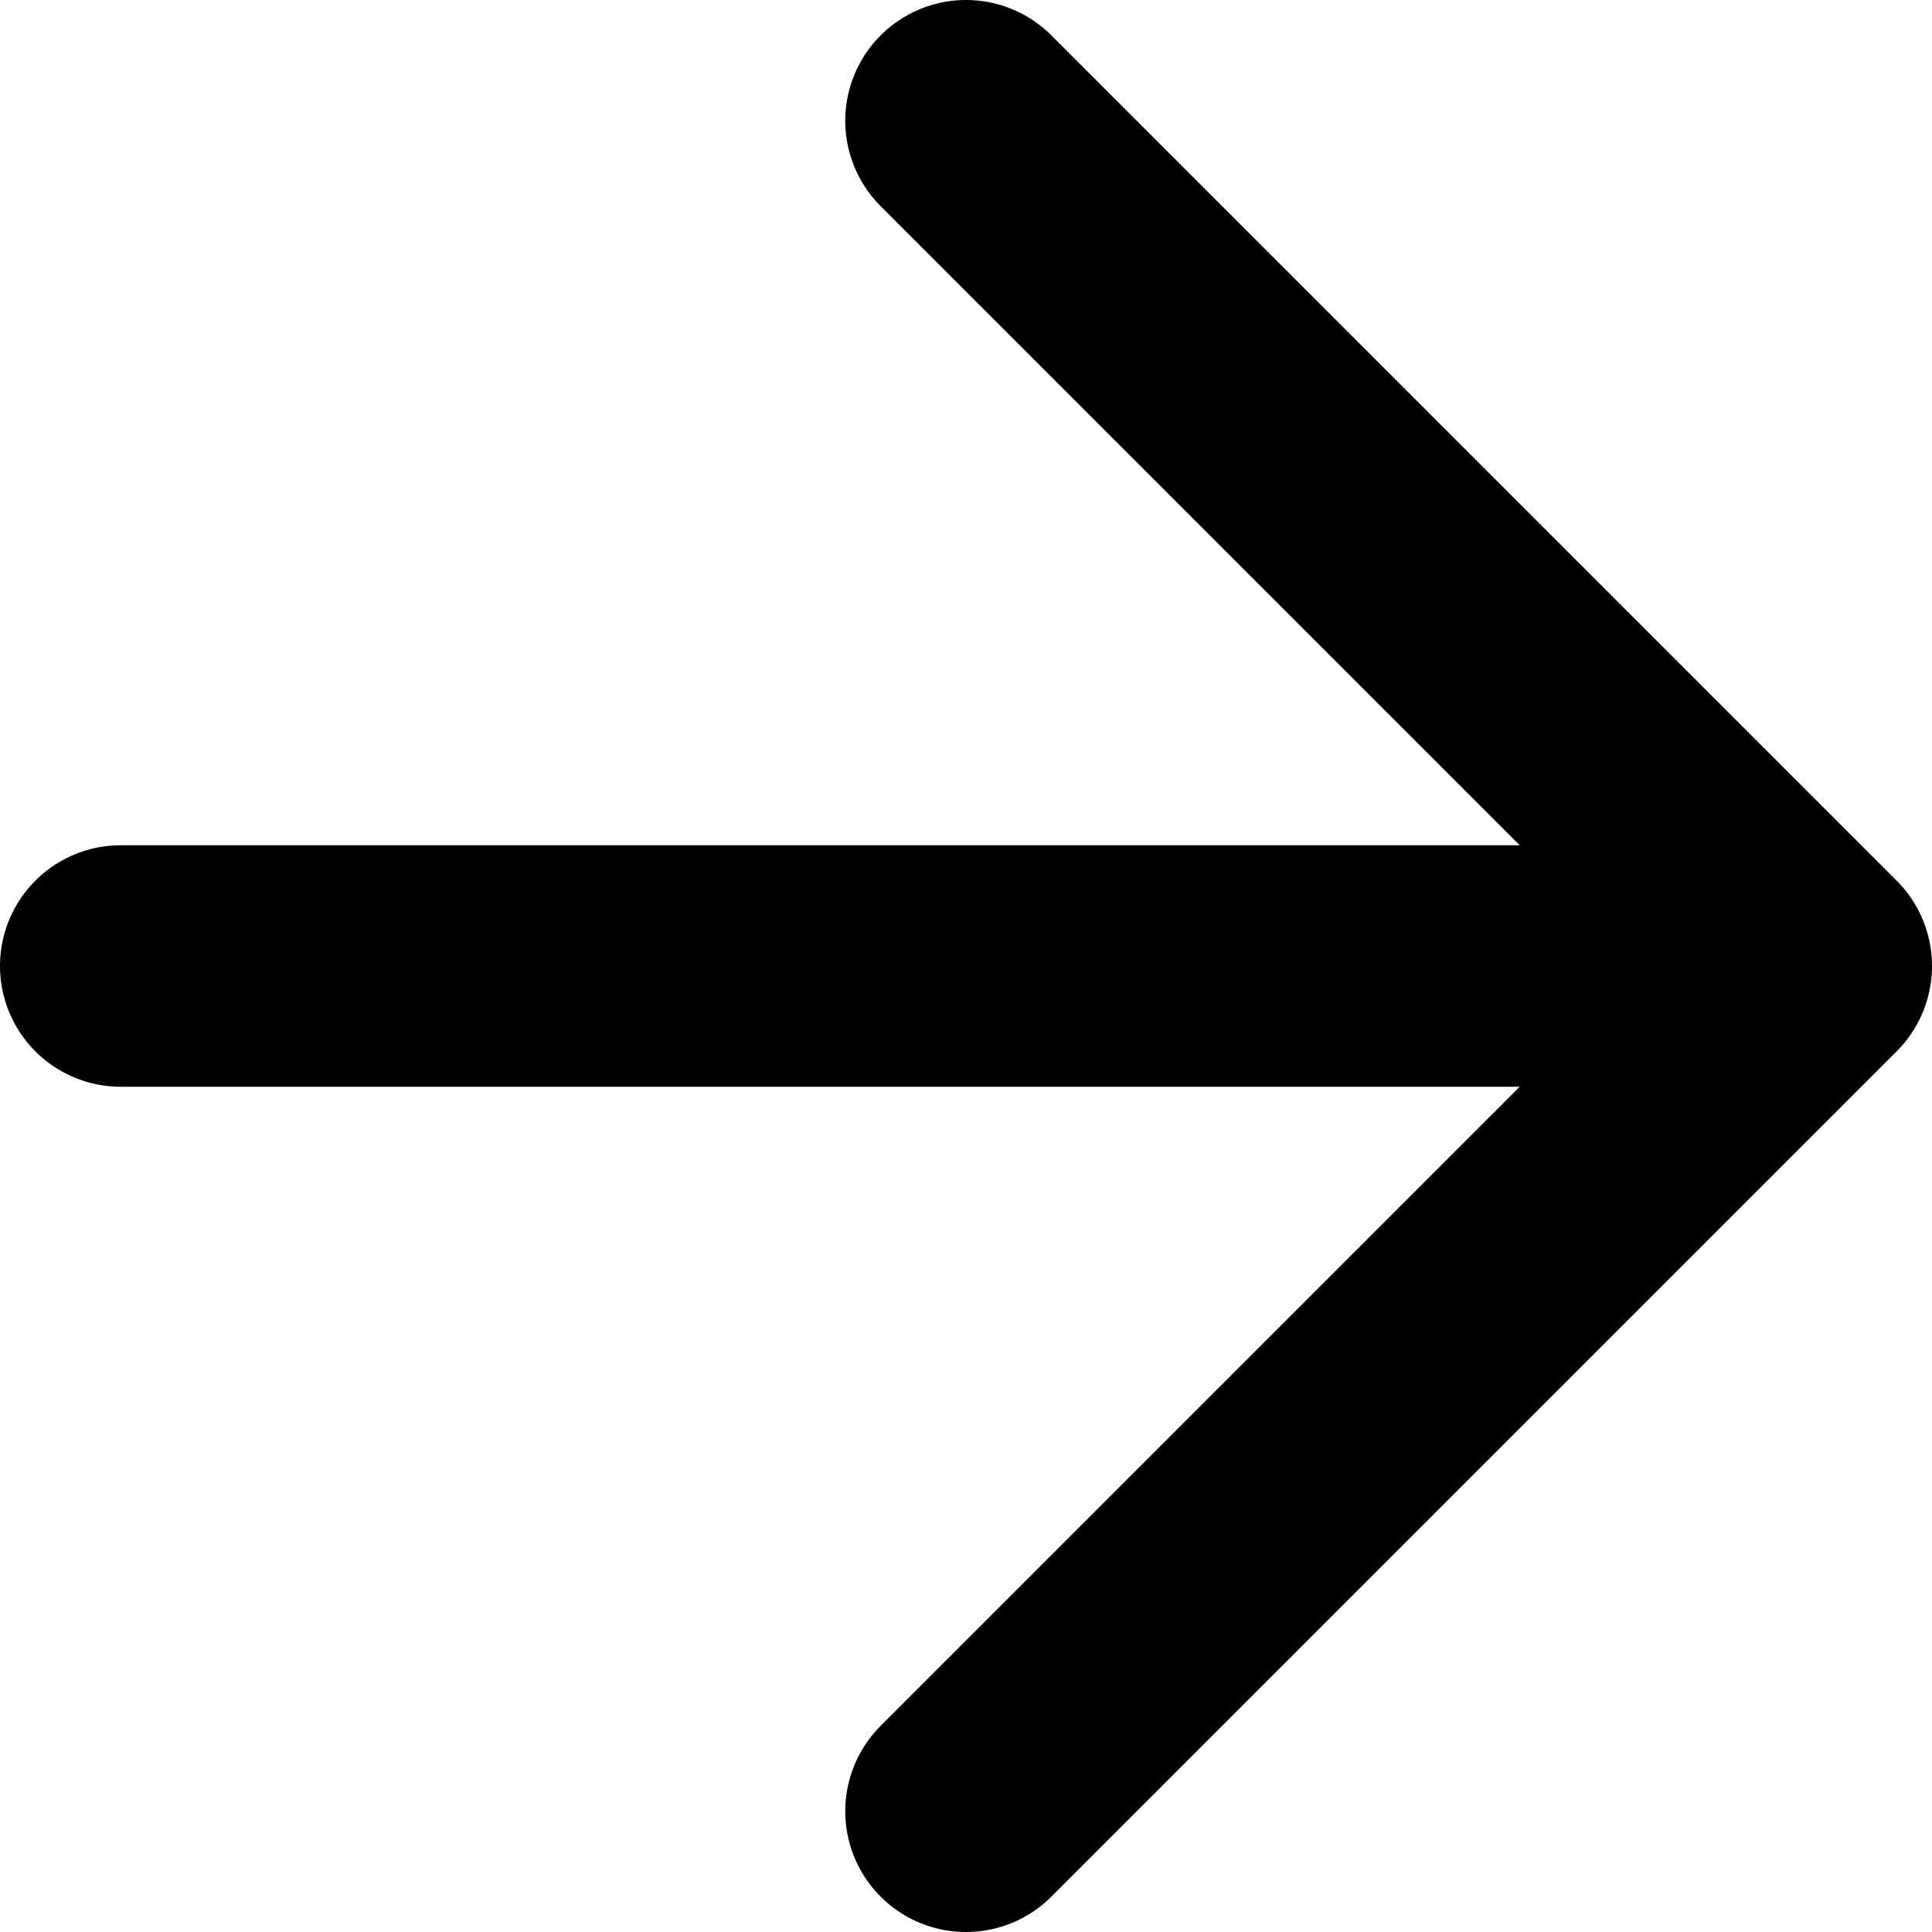
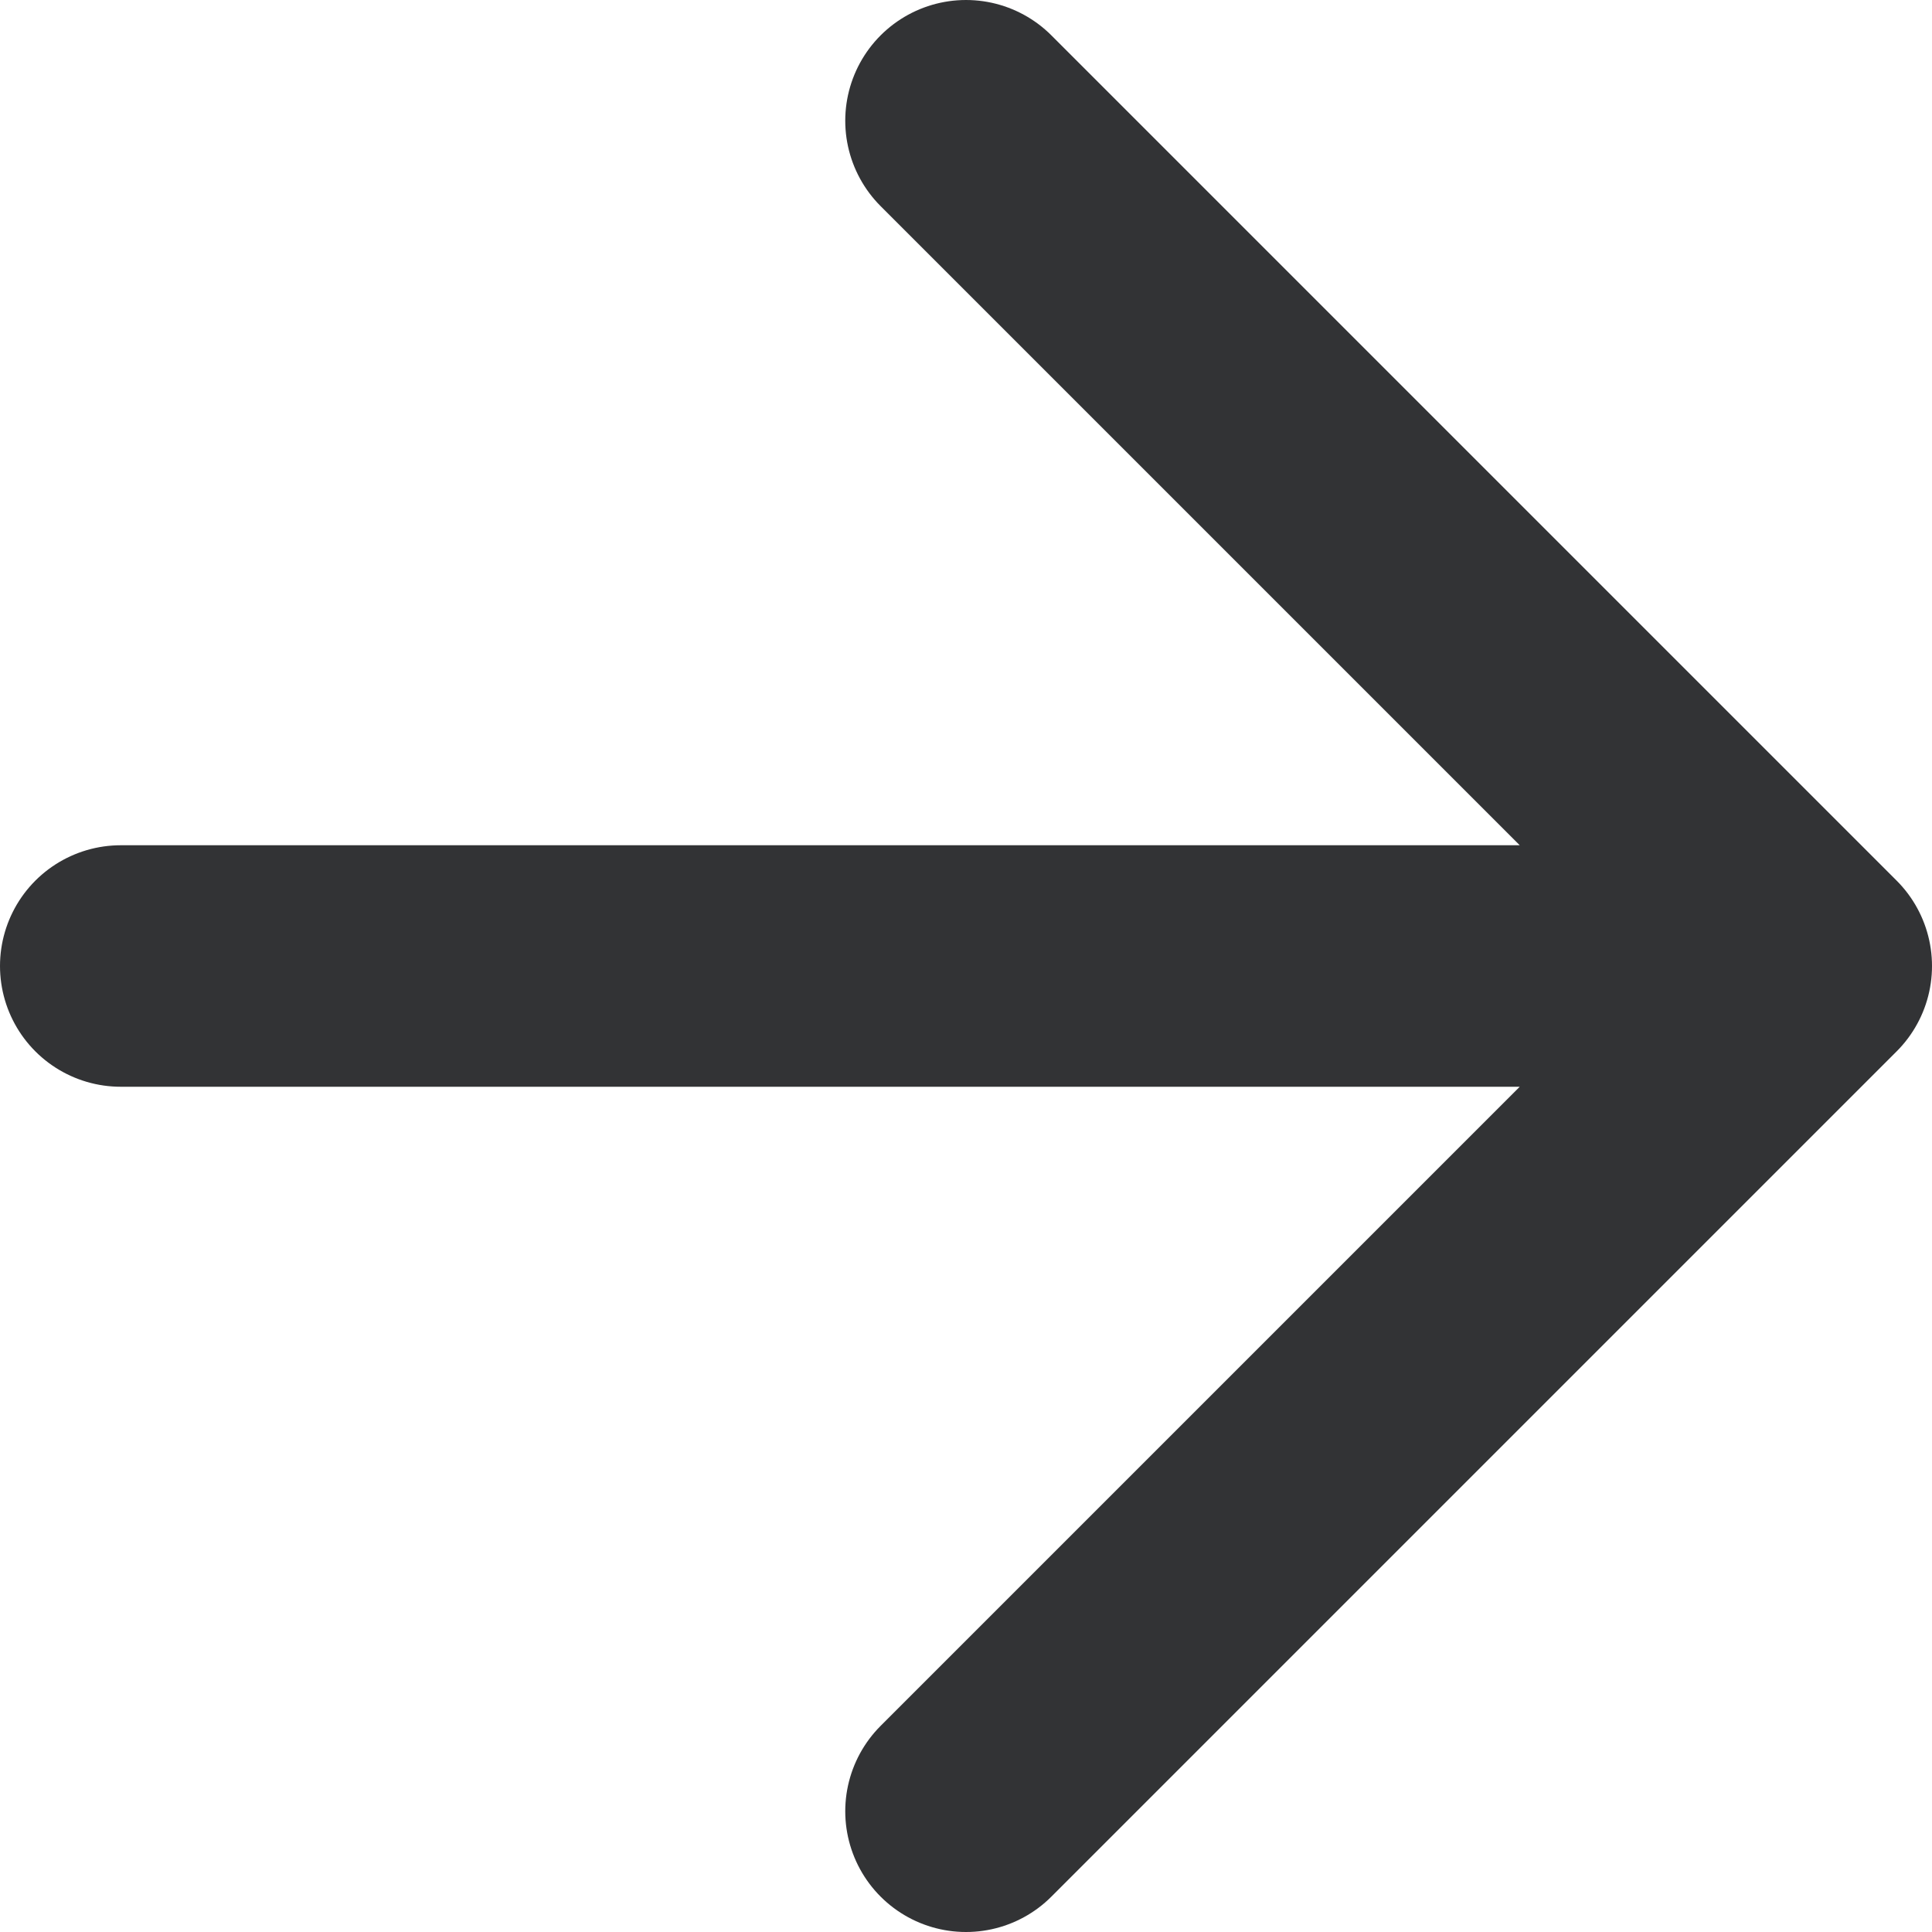
<svg xmlns="http://www.w3.org/2000/svg" width="16" height="16" viewBox="0 0 16 16" fill="none">
-   <path d="M1 8H15M15 8L8 1M15 8L8 15" stroke="black" stroke-width="2" stroke-linecap="round" stroke-linejoin="round" />
+   <path d="M1 8H15M15 8L8 1M15 8L8 15" stroke="#323335" stroke-width="2" stroke-linecap="round" stroke-linejoin="round" />
</svg>
